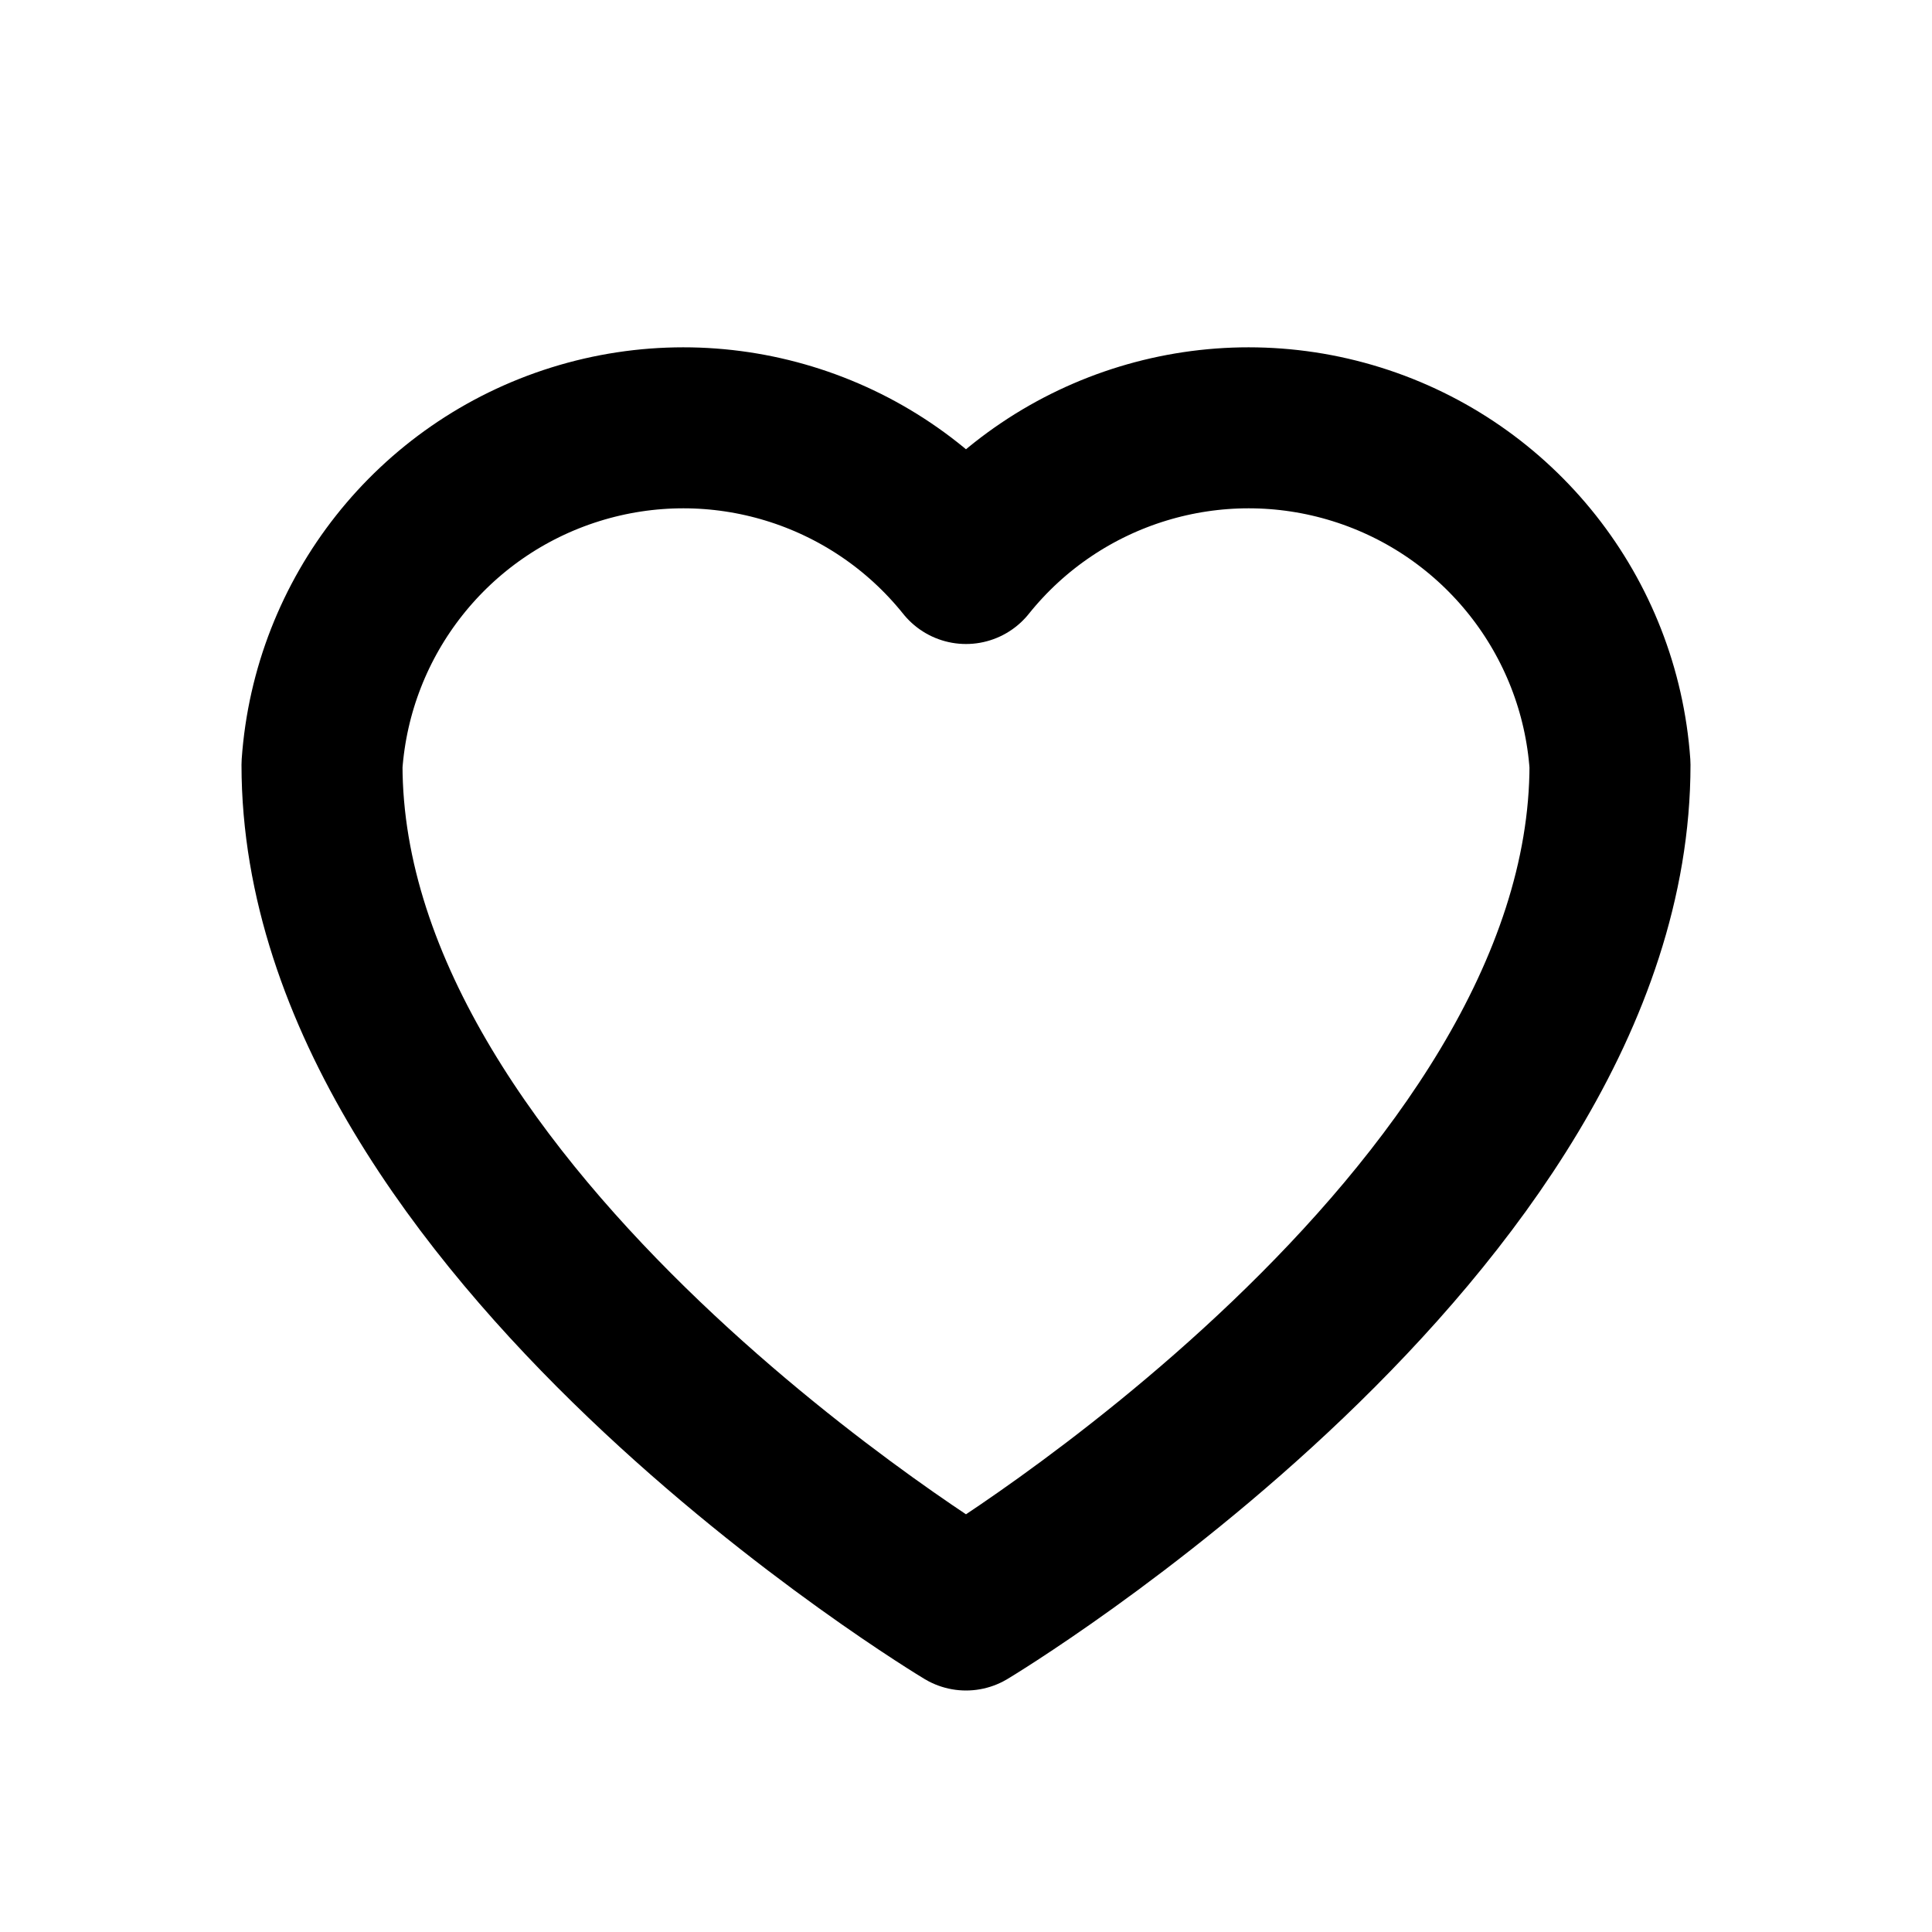
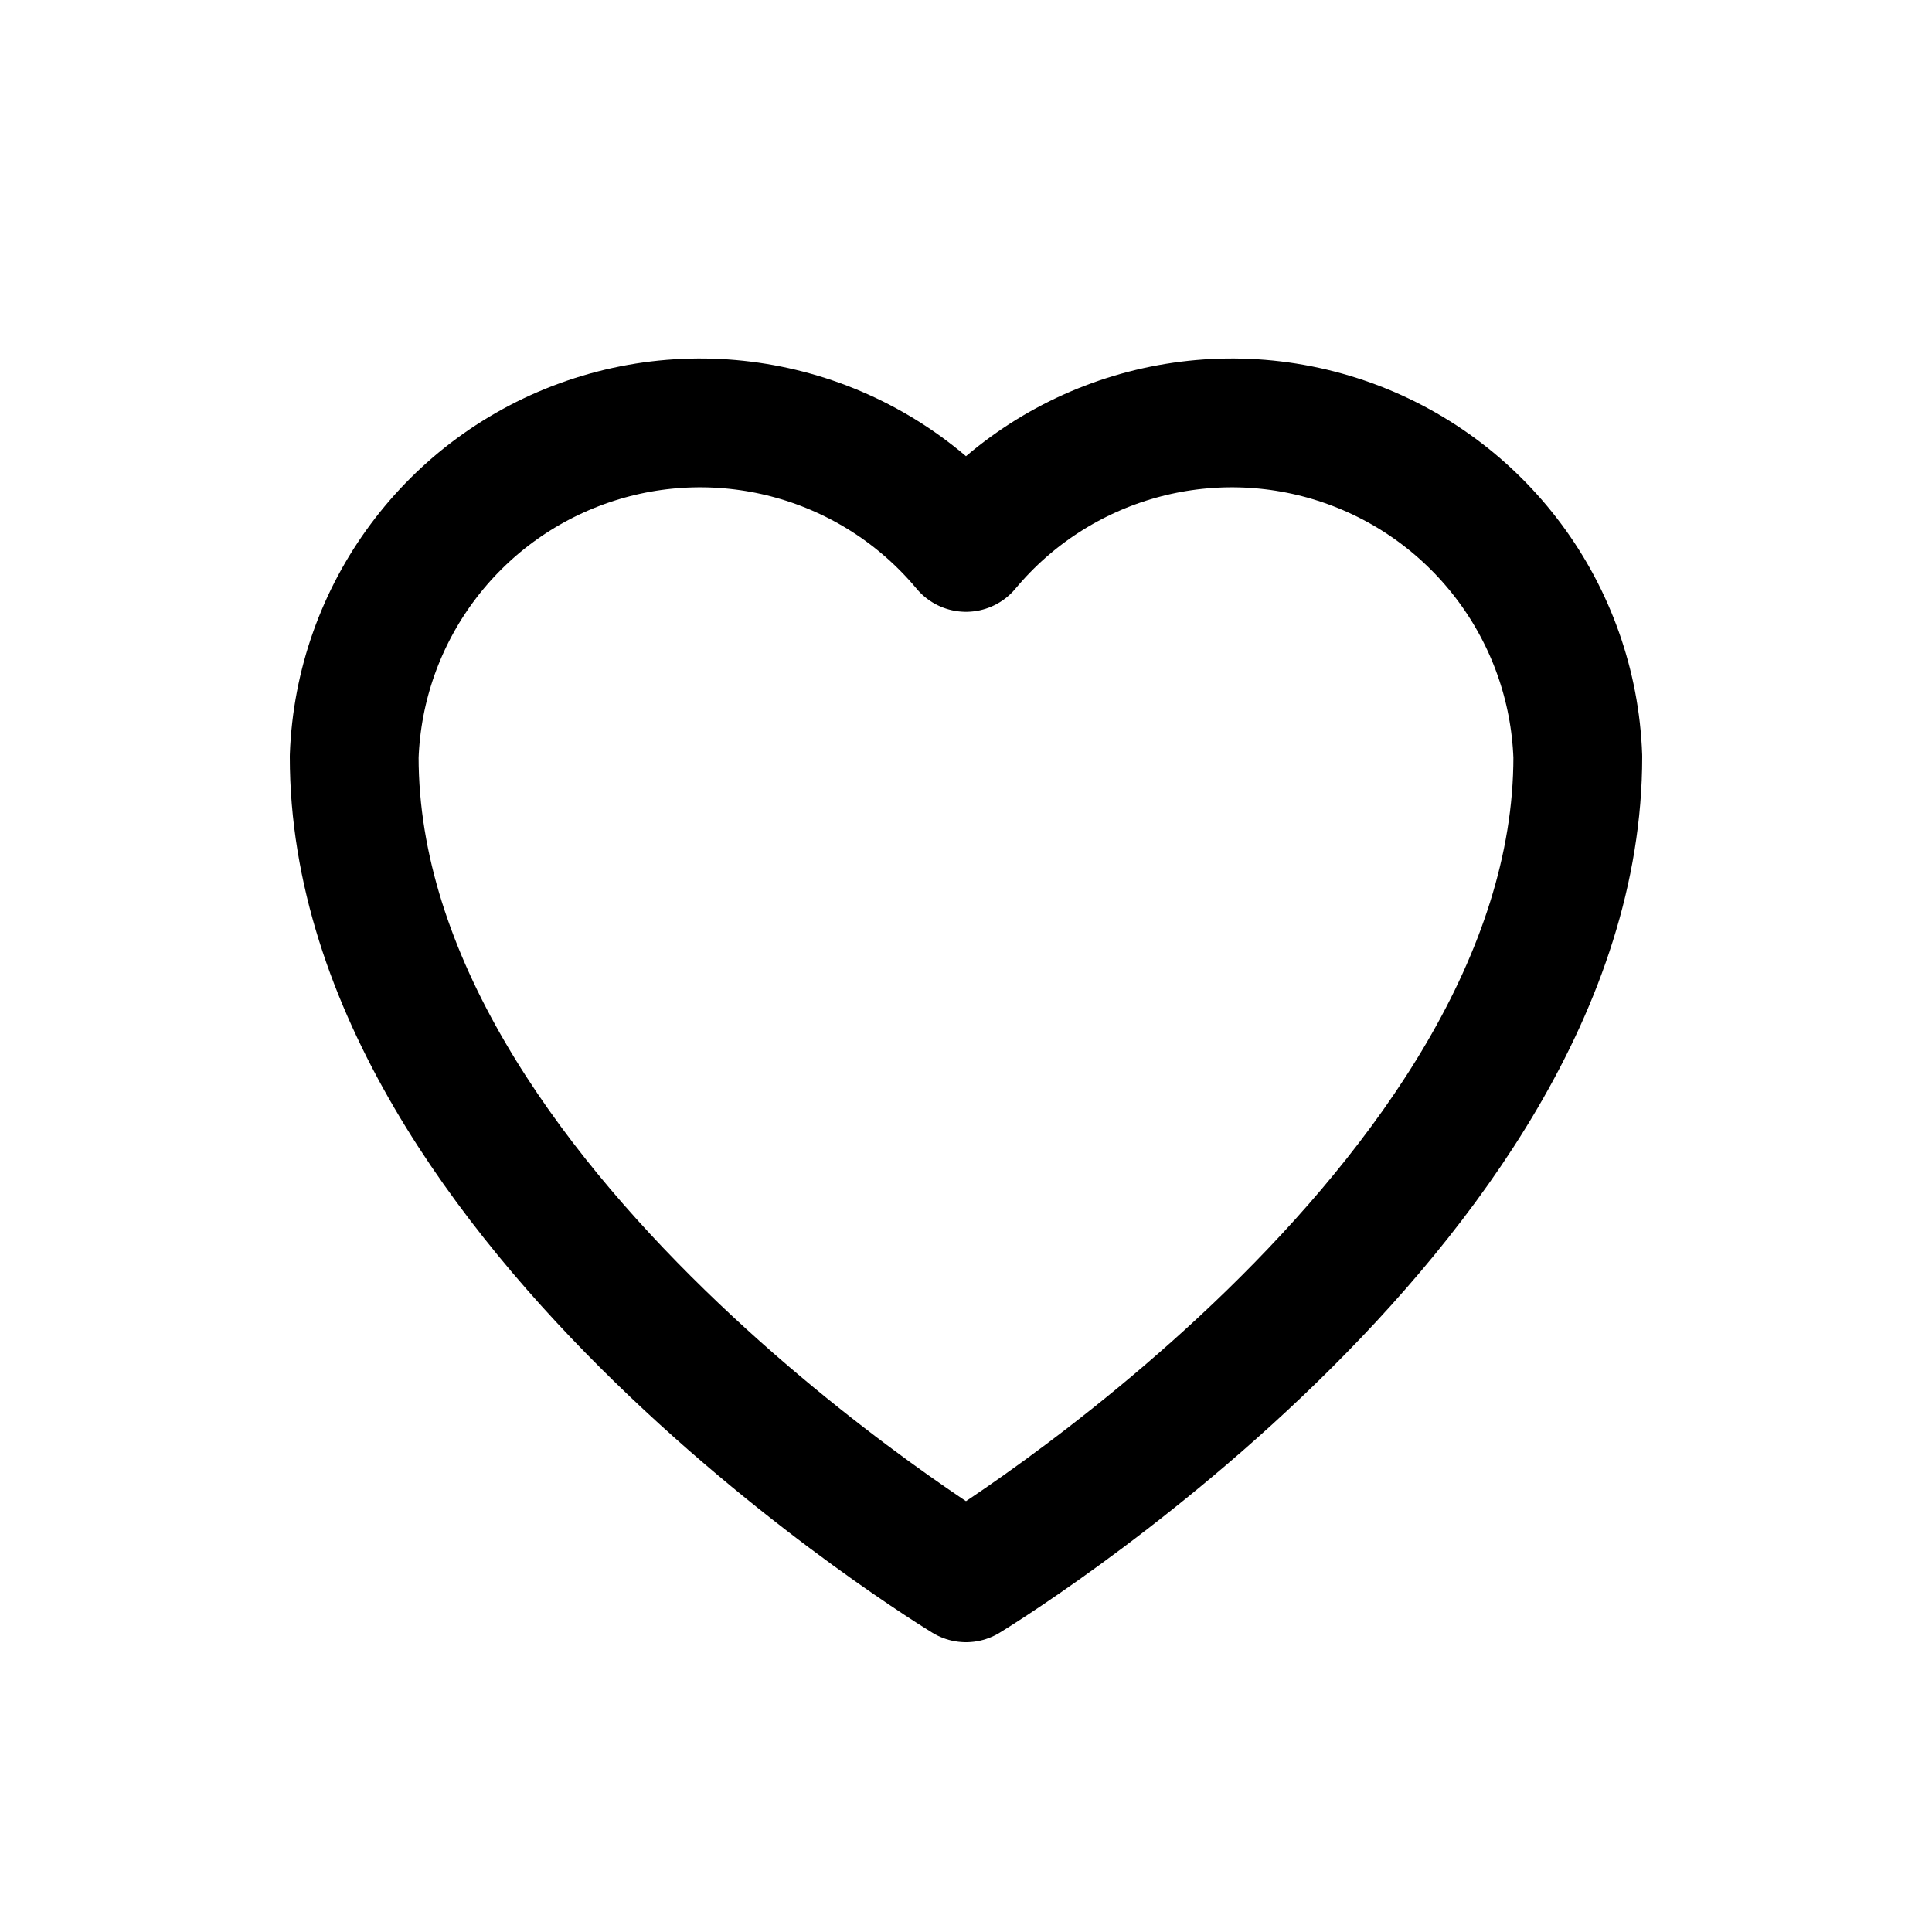
- <svg xmlns="http://www.w3.org/2000/svg" viewBox="0 0 24 24" width="24" height="24" fill="none" stroke="currentColor" stroke-width="2" stroke-linecap="round" stroke-linejoin="round">
-   <path d="M12 20s-8-4.8-8-10.5A4.5 4.5 0 0 1 12 7a4.5 4.5 0 0 1 8 2.5C20 15.2 12 20 12 20z" />
+ <svg xmlns="http://www.w3.org/2000/svg" viewBox="0 0 24 24" width="24" height="24" fill="none" stroke="currentColor" stroke-width="1.6" stroke-linecap="round" stroke-linejoin="round">
+   <path d="M12 19.6s-7.6-4.6-7.6-10.2A4.3 4.3 0 0 1 12 6.8a4.3 4.3 0 0 1 7.6 2.6c0 5.6-7.6 10.2-7.6 10.2z" />
</svg>
